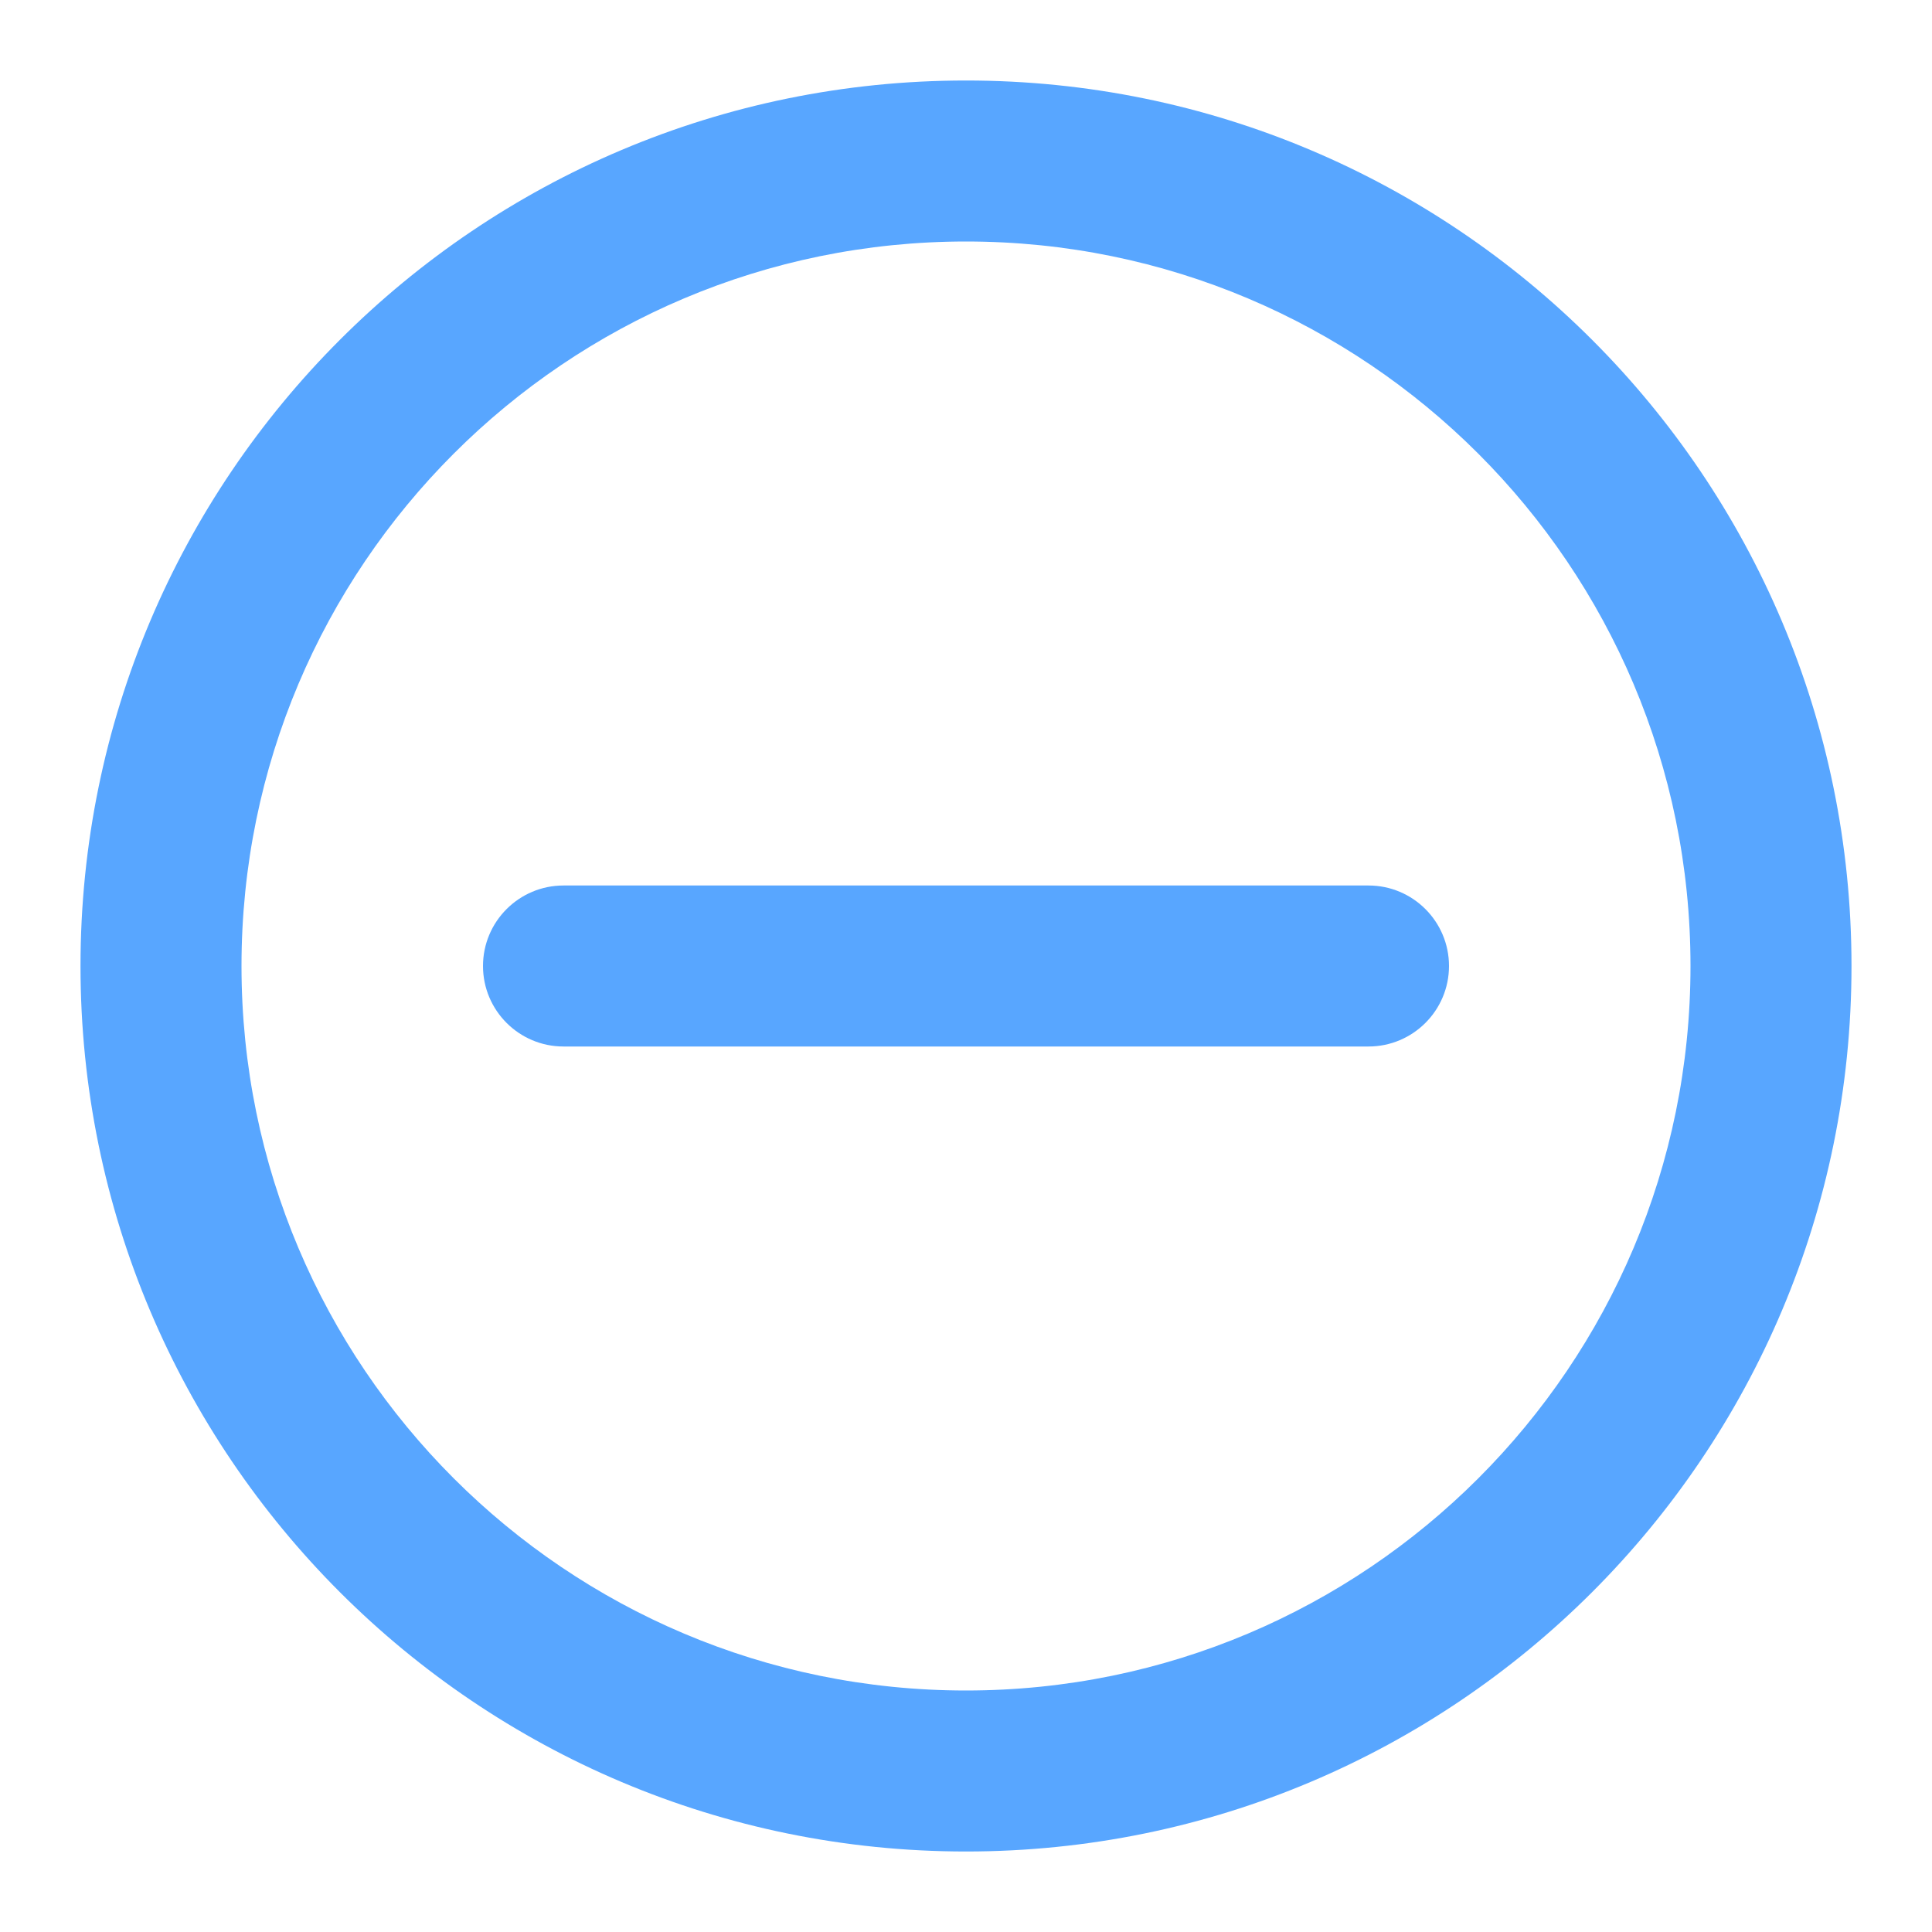
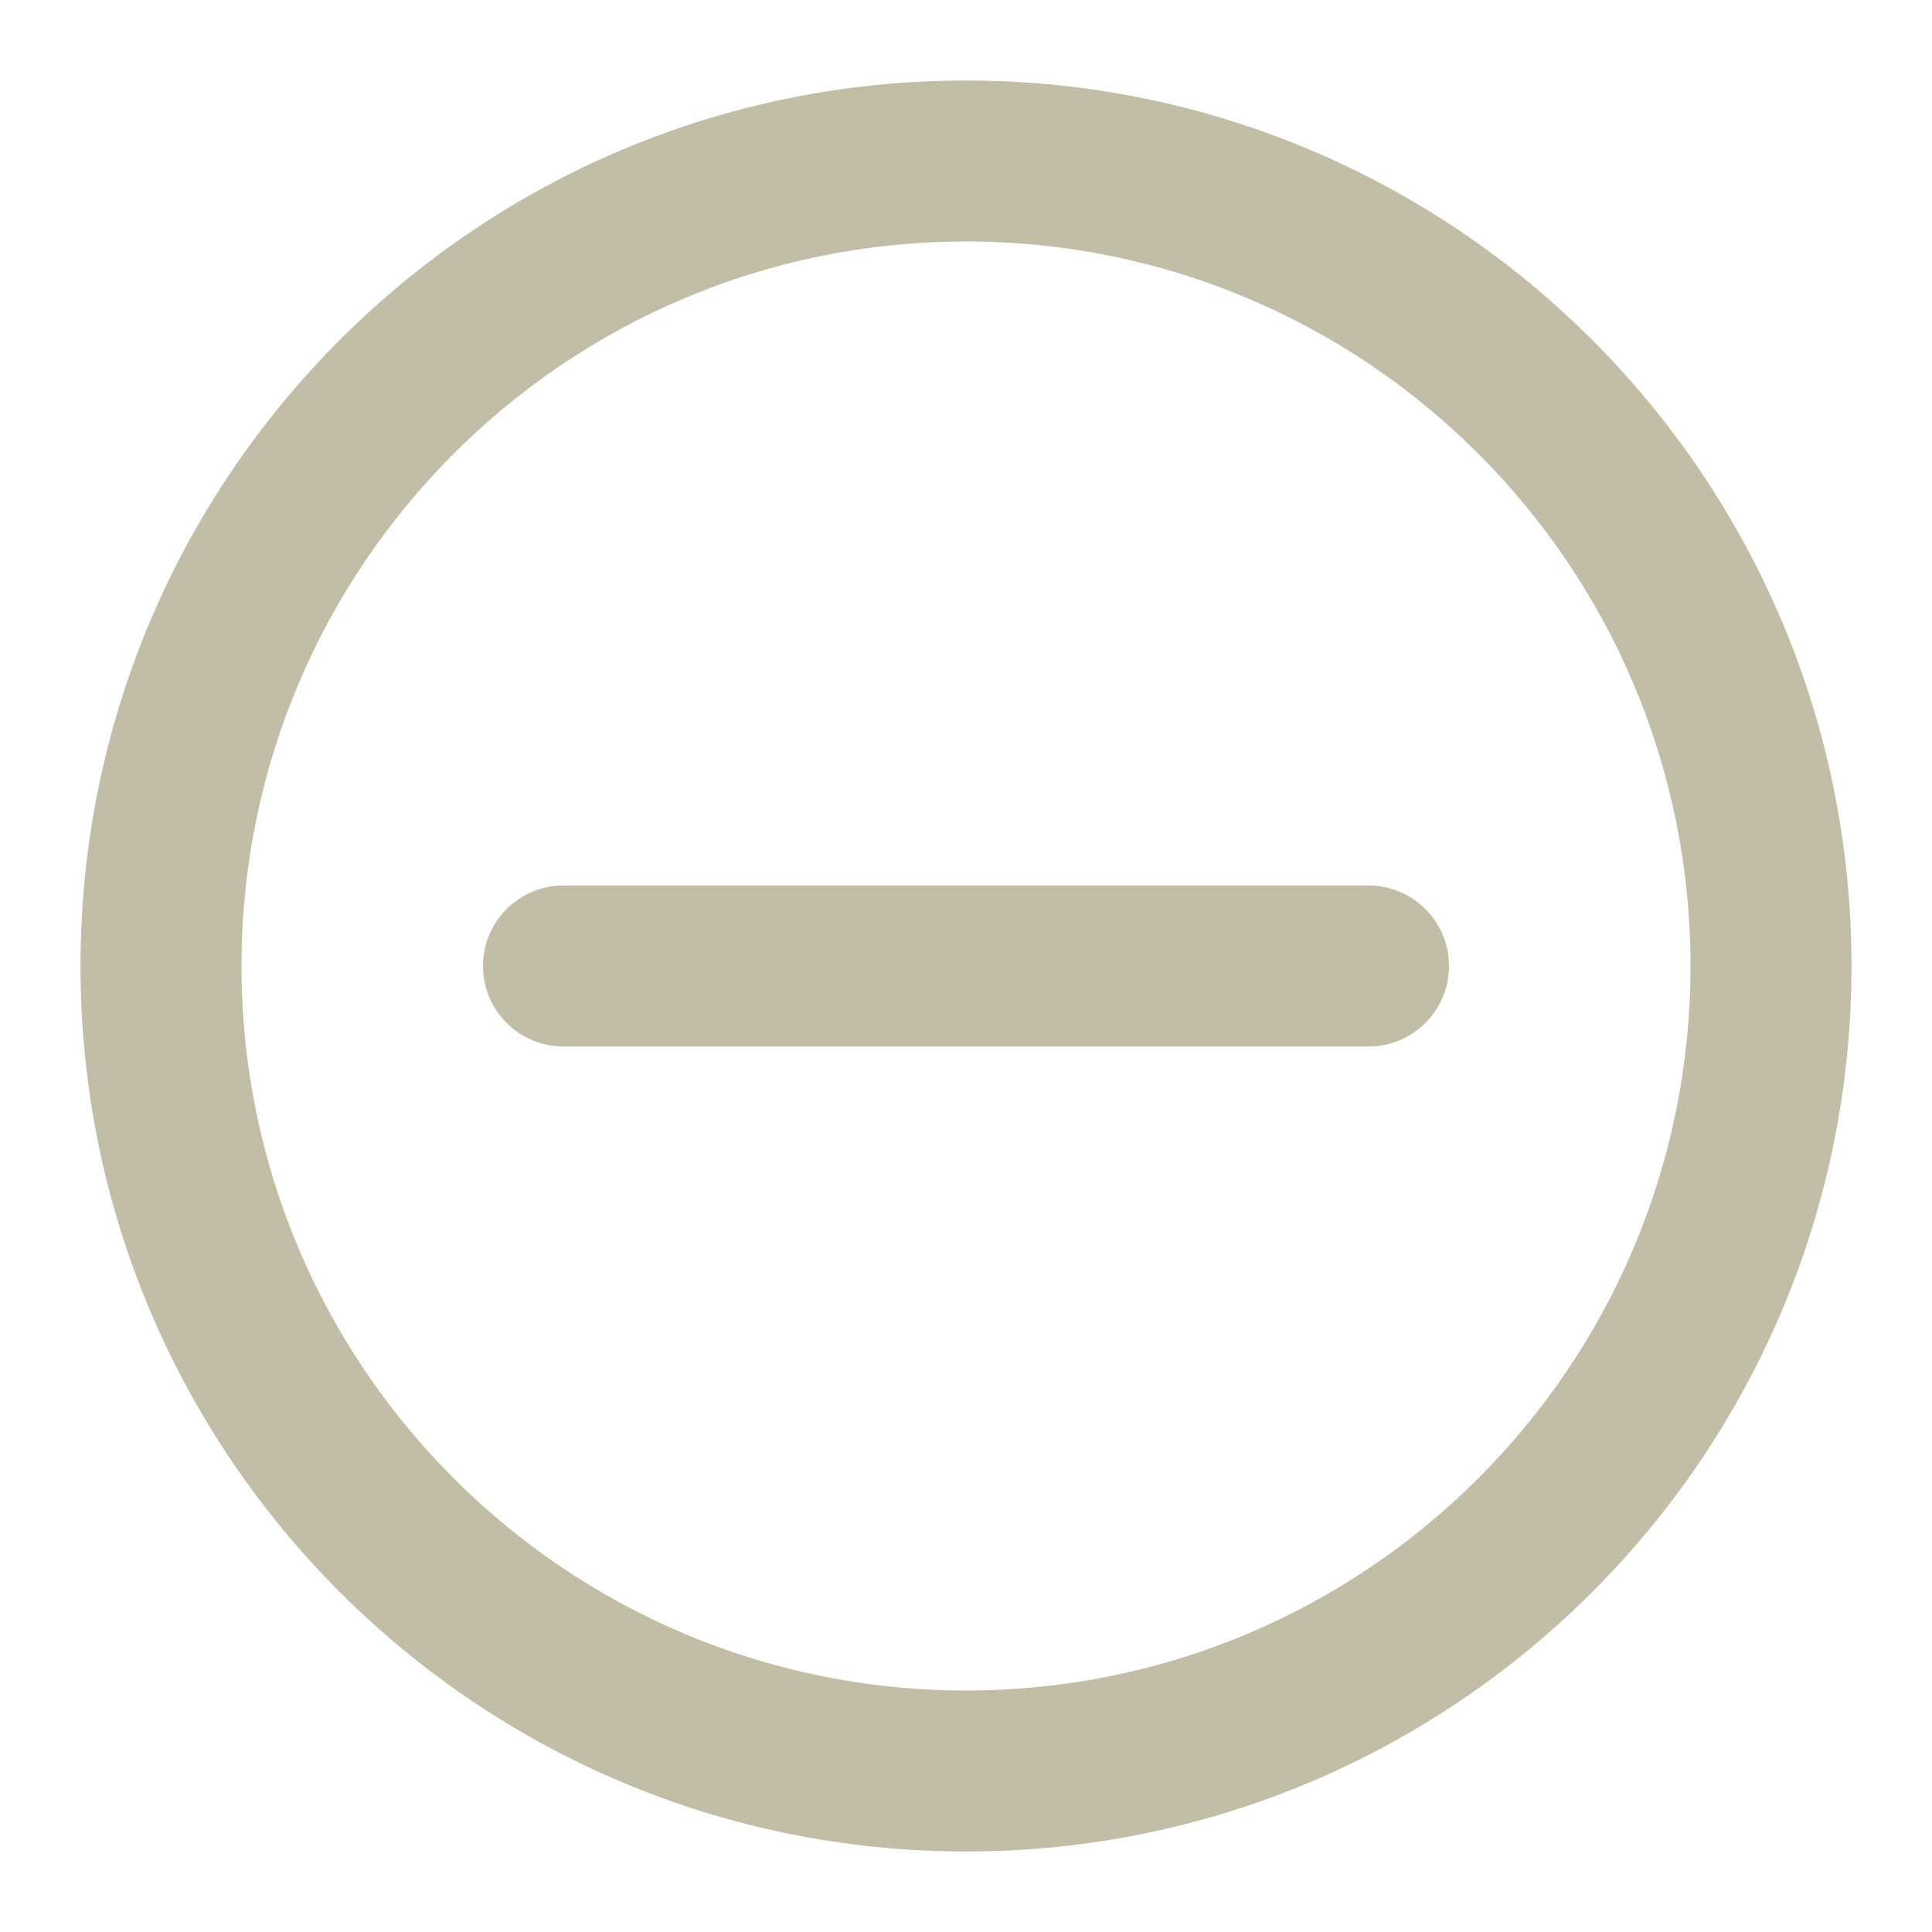
<svg xmlns="http://www.w3.org/2000/svg" width="800px" height="800px" viewBox="0 0 24 24" fill="none">
-   <path d="M7 11C6.448 11 6 11.448 6 12C6 12.552 6.448 13 7 13H17C17.552 13 18 12.552 18 12C18 11.448 17.552 11 17 11H7Z" fill="#58a6ff" />
-   <path fill-rule="evenodd" clip-rule="evenodd" d="M12 1C5.925 1 1 5.925 1 12C1 18.075 5.925 23 12 23C18.075 23 23 18.075 23 12C23 5.925 18.075 1 12 1ZM3 12C3 7.029 7.029 3 12 3C16.971 3 21 7.029 21 12C21 16.971 16.971 21 12 21C7.029 21 3 16.971 3 12Z" fill="#58a6ff" />
+   <path d="M7 11C6.448 11 6 11.448 6 12C6 12.552 6.448 13 7 13H17C17.552 13 18 12.552 18 12C18 11.448 17.552 11 17 11H7Z" fill="#c2bda6" />
+   <path fill-rule="evenodd" clip-rule="evenodd" d="M12 1C5.925 1 1 5.925 1 12C1 18.075 5.925 23 12 23C18.075 23 23 18.075 23 12C23 5.925 18.075 1 12 1ZM3 12C3 7.029 7.029 3 12 3C16.971 3 21 7.029 21 12C21 16.971 16.971 21 12 21C7.029 21 3 16.971 3 12Z" fill="#c2bda6" />
</svg>
